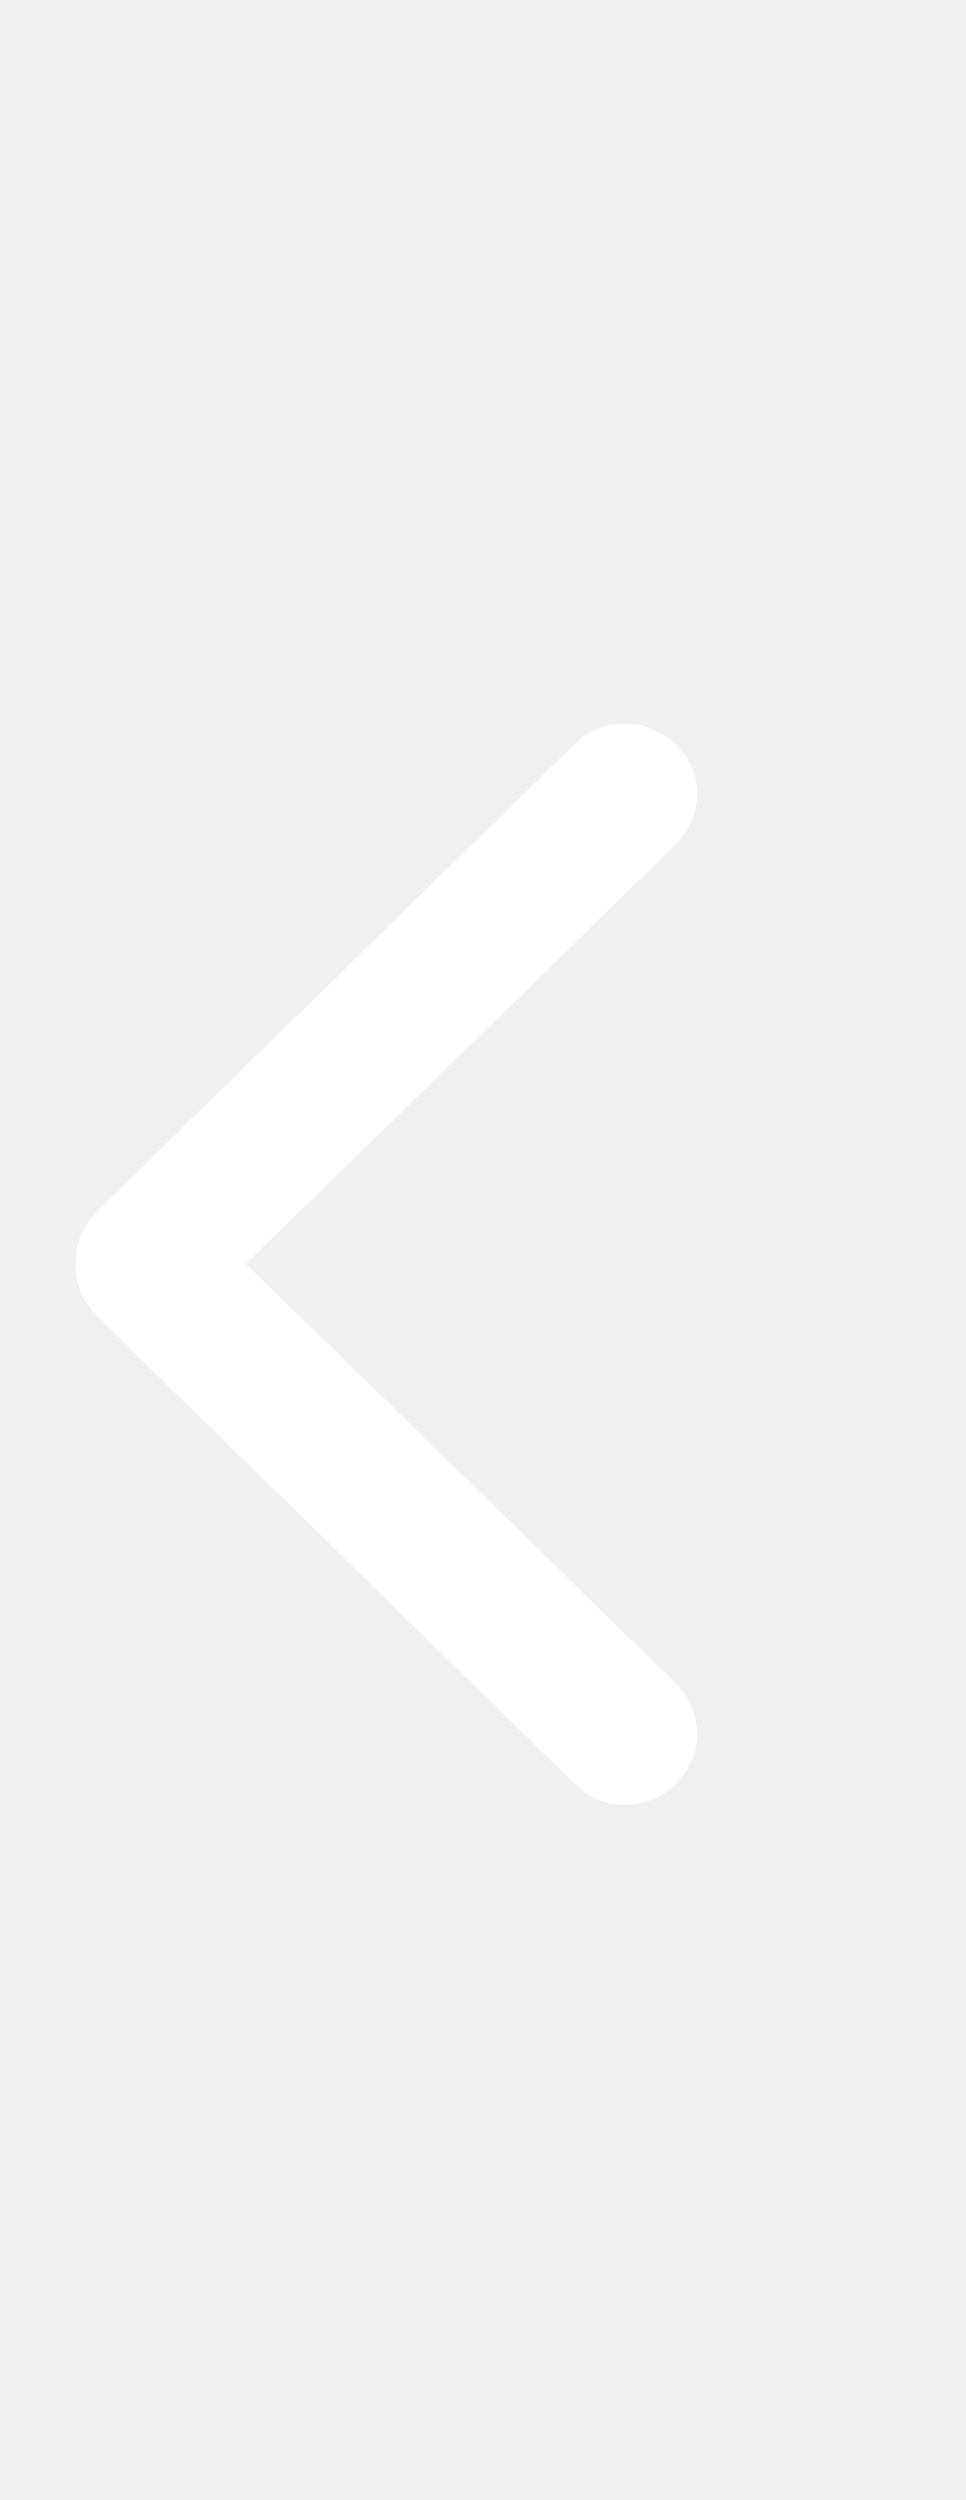
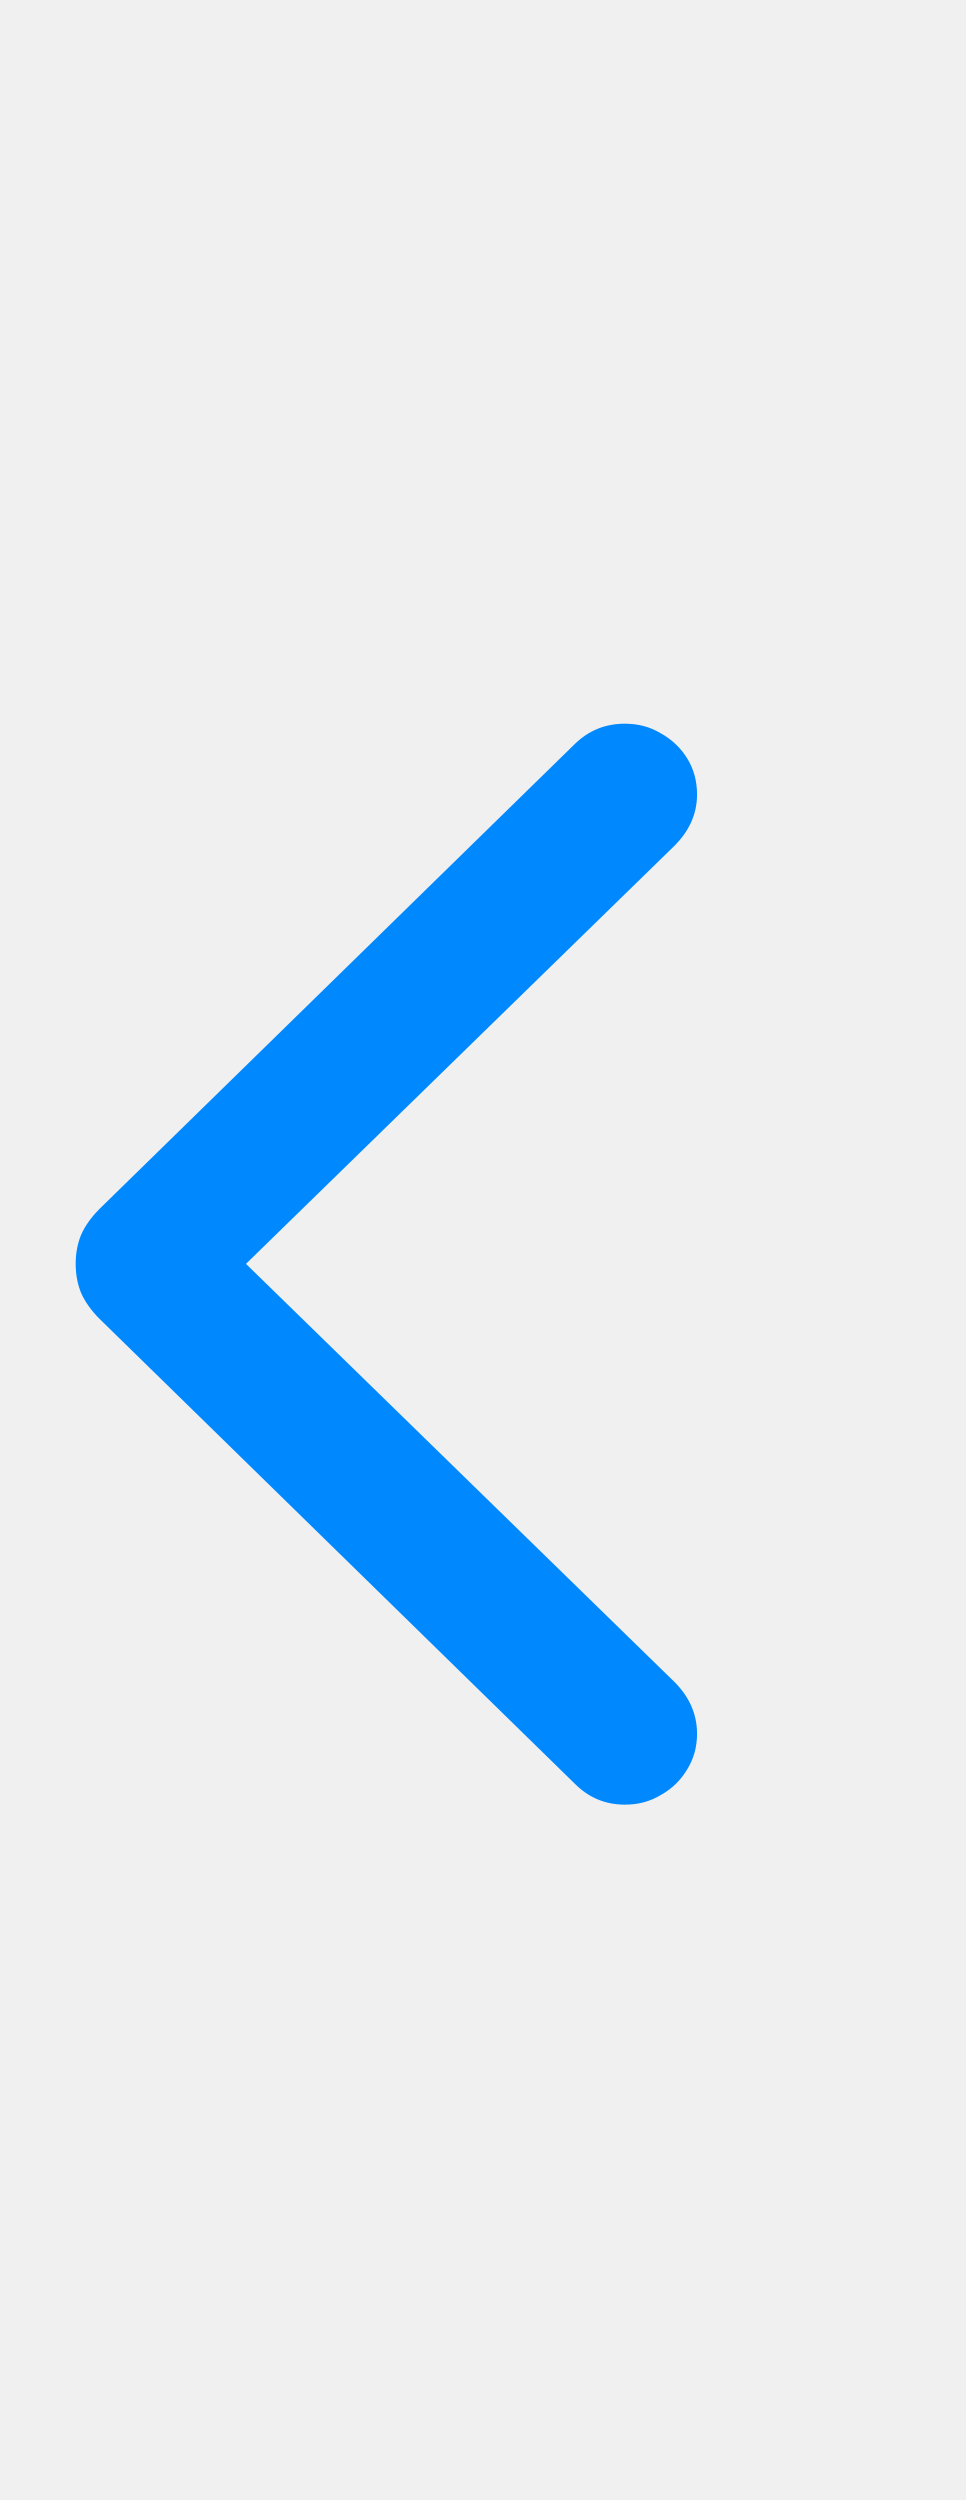
- <svg xmlns="http://www.w3.org/2000/svg" width="17" height="44" fill="none">
-   <path fill="#fff" d="M1.332 22.244c0 .186.032.358.097.516.071.157.179.308.322.45l8.368 8.186a1.2 1.2 0 0 0 .881.366c.236 0 .448-.058.634-.172.193-.108.347-.258.462-.451.114-.186.172-.394.172-.623 0-.344-.133-.648-.398-.913l-7.54-7.359 7.54-7.358c.265-.265.398-.566.398-.903 0-.236-.058-.447-.172-.633a1.24 1.24 0 0 0-.462-.44 1.185 1.185 0 0 0-.634-.173 1.22 1.22 0 0 0-.88.355L1.75 21.277a1.55 1.55 0 0 0-.322.451c-.065.158-.097.33-.097.516Z" />
+ <svg xmlns="http://www.w3.org/2000/svg" width="17" height="44" viewBox="0 0 17 44" fill="none">
+   <path d="M1.332 22.244C1.332 22.43 1.364 22.602 1.429 22.76C1.5 22.917 1.608 23.068 1.751 23.211L10.119 31.396C10.363 31.64 10.656 31.762 11 31.762C11.236 31.762 11.448 31.704 11.634 31.59C11.827 31.482 11.981 31.332 12.096 31.139C12.21 30.953 12.268 30.745 12.268 30.516C12.268 30.172 12.135 29.867 11.87 29.602L4.329 22.244L11.87 14.886C12.135 14.621 12.268 14.32 12.268 13.983C12.268 13.747 12.21 13.536 12.096 13.35C11.981 13.163 11.827 13.017 11.634 12.909C11.448 12.795 11.236 12.737 11 12.737C10.656 12.737 10.363 12.855 10.119 13.092L1.751 21.277C1.608 21.421 1.5 21.571 1.429 21.729C1.364 21.886 1.332 22.058 1.332 22.244Z" fill="#0088FF" />
</svg>
